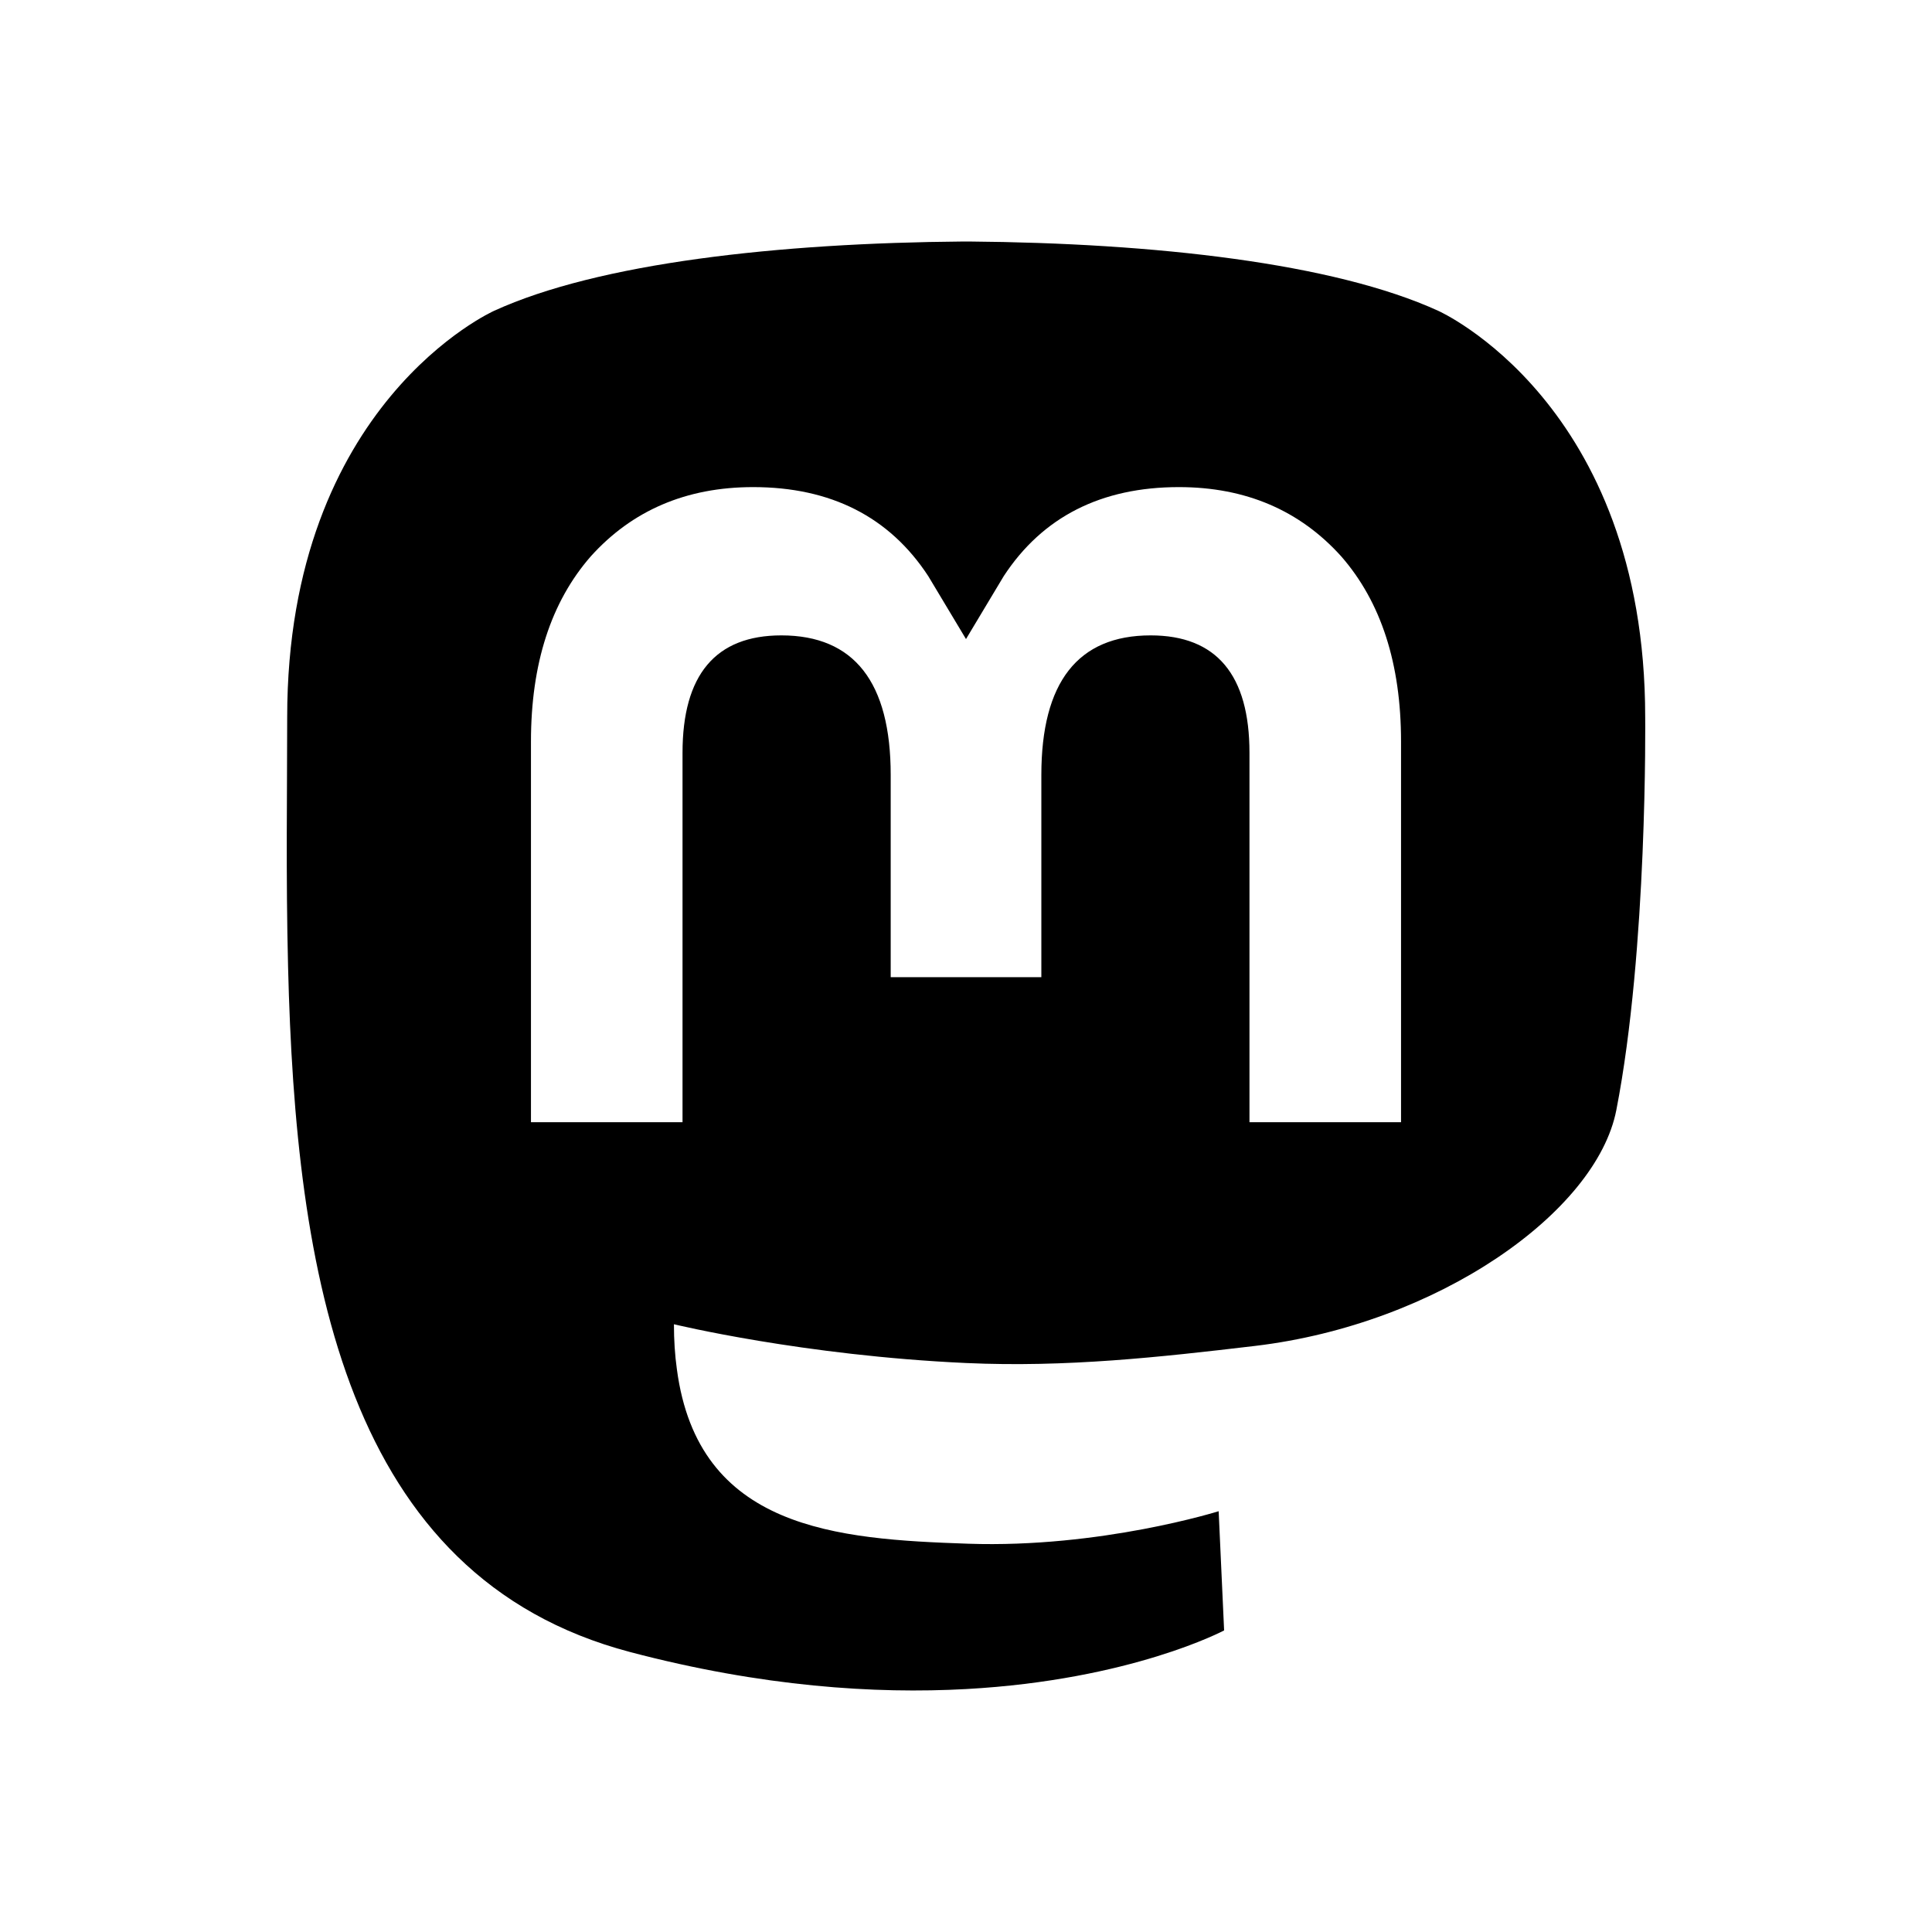
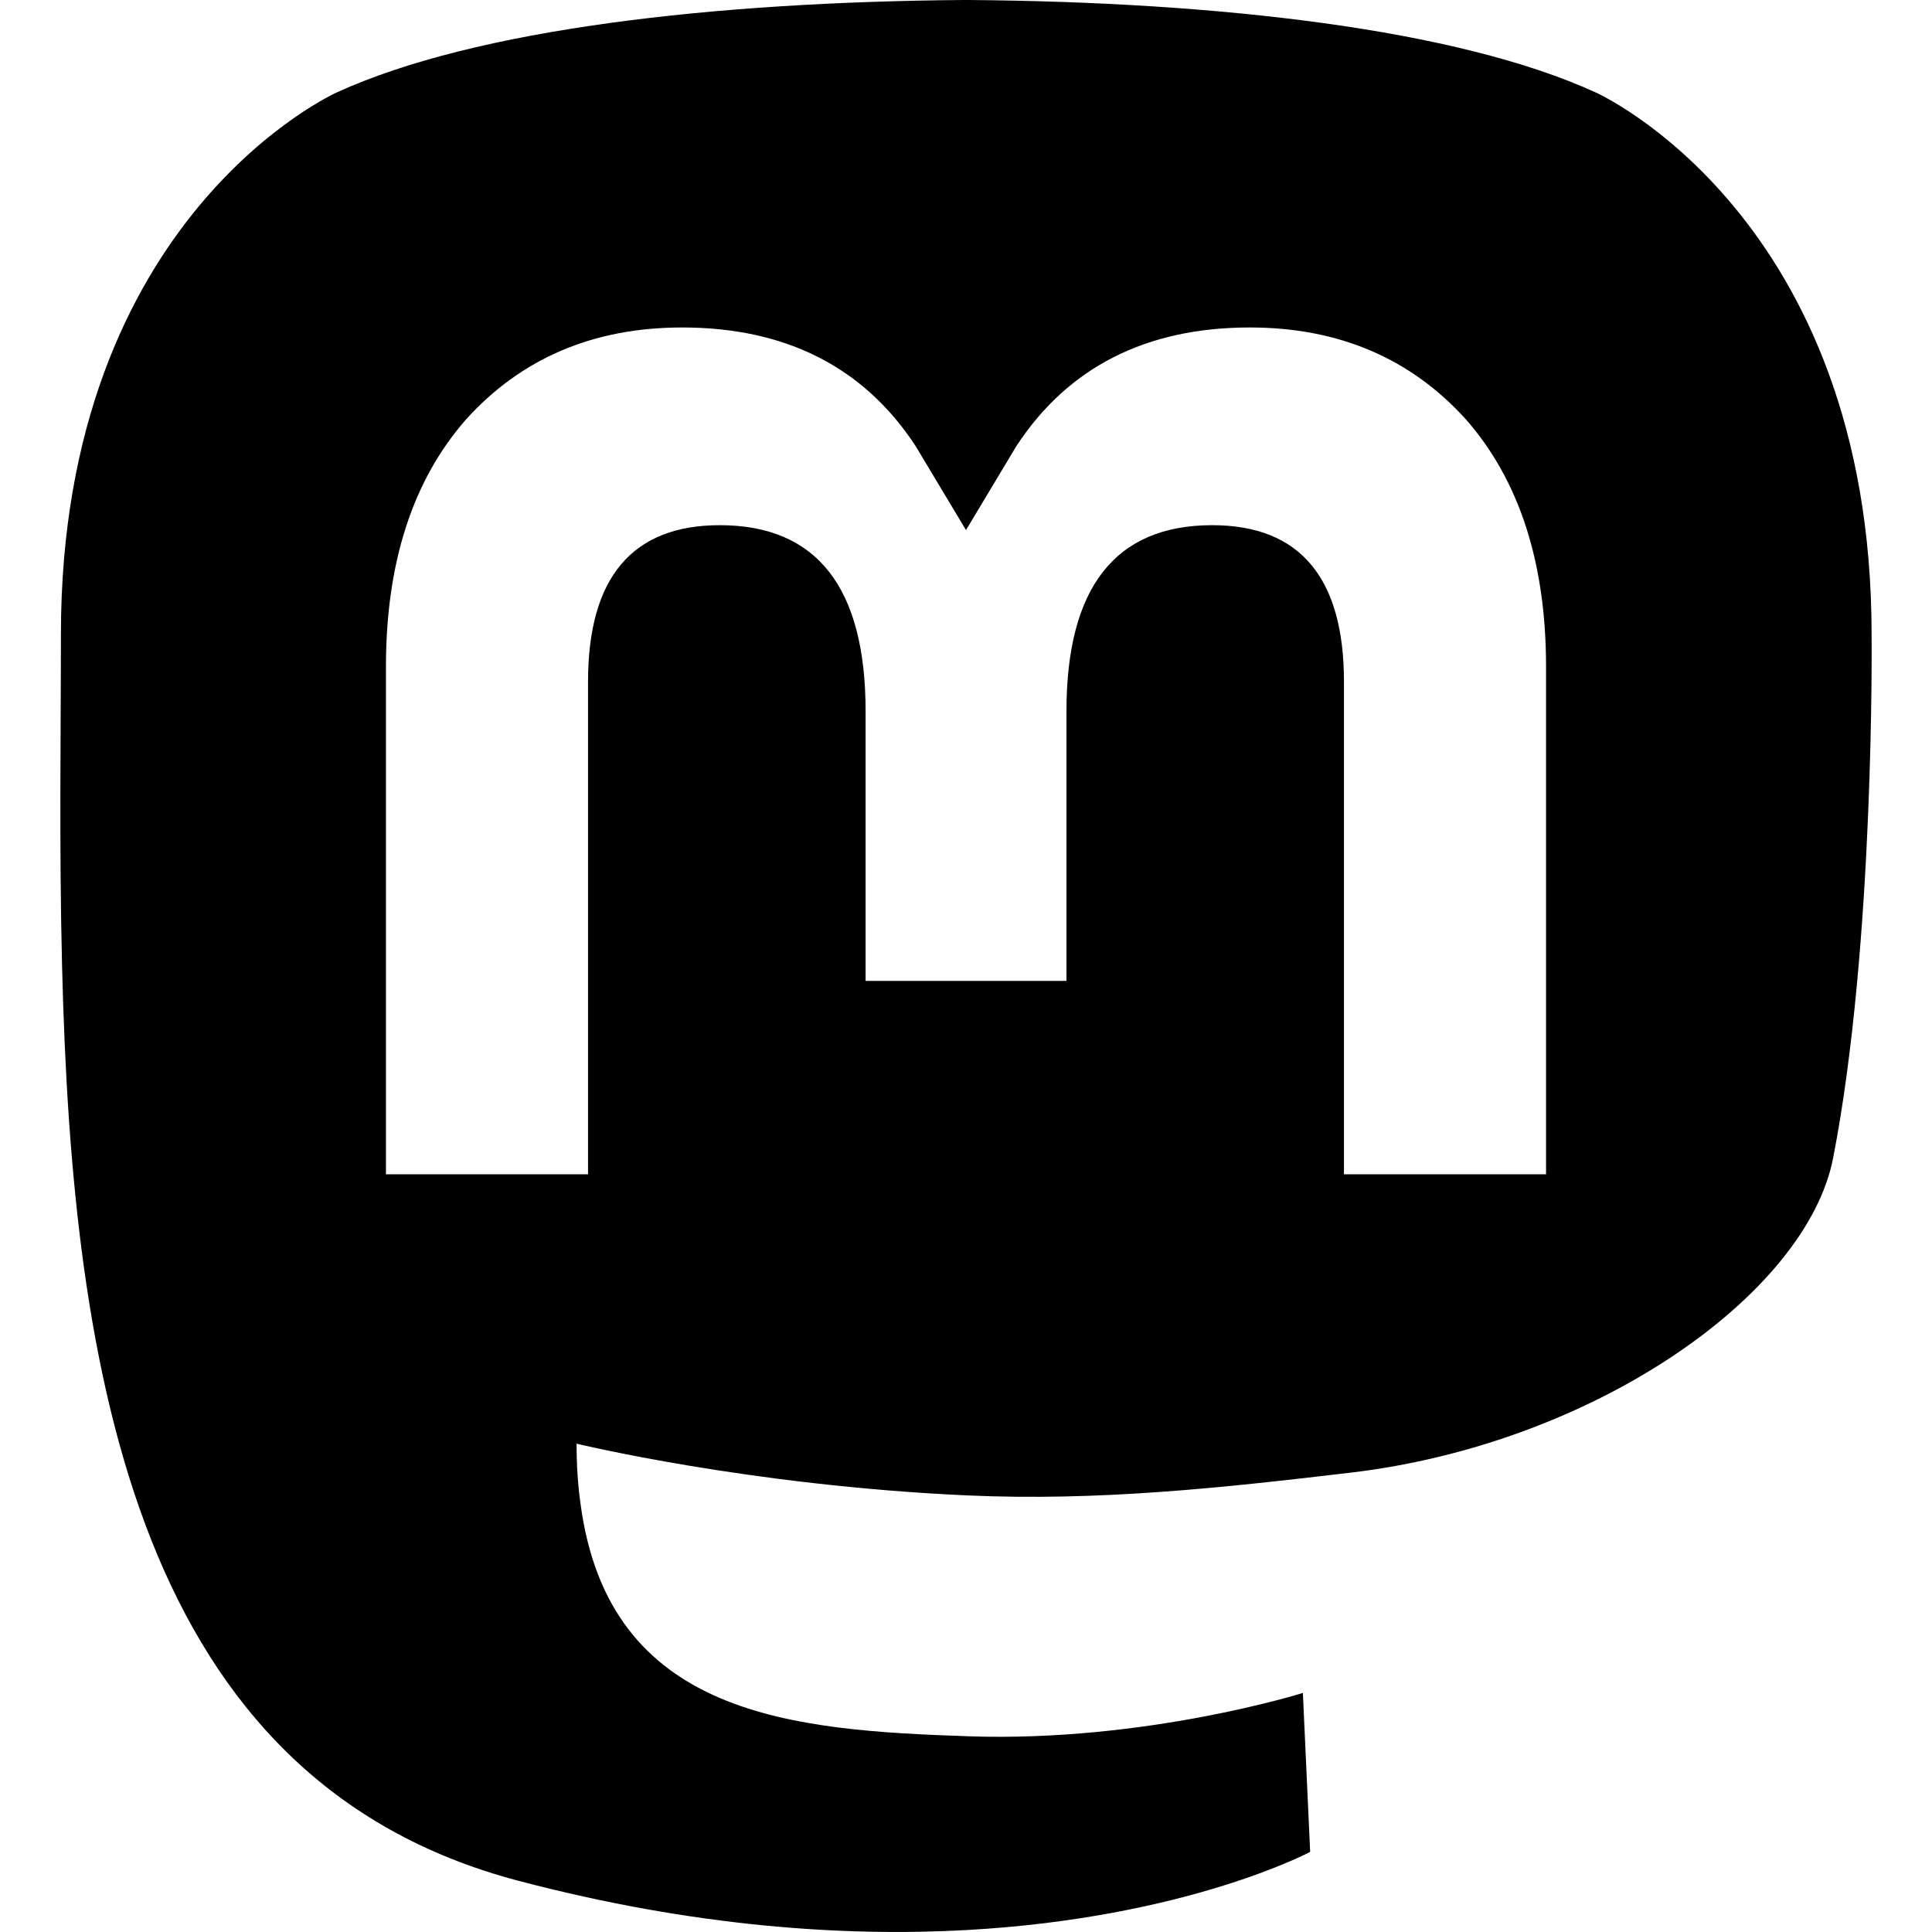
- <svg xmlns="http://www.w3.org/2000/svg" width="24" height="24" viewBox="0 0 32 32" fill="currentColor">
-   <svg x="4" y="4" width="24" height="24" viewBox="0 0 30 30" fill="currentColor">
+ <svg xmlns="http://www.w3.org/2000/svg" width="24" height="24" viewBox="0 0 24 24" fill="currentColor">
+   <svg width="24" height="24" viewBox="0 0 30 30" fill="currentColor">
    <defs id="defs10" />
    <path id="path2" d="m 14.956,0 c -3.855,0.031 -7.563,0.447 -9.724,1.434 0,0 -4.286,1.907 -4.286,8.415 0,1.49 -0.029,3.272 0.018,5.162 0.156,6.364 1.173,12.637 7.087,14.194 2.727,0.718 5.068,0.869 6.954,0.765 3.419,-0.189 5.339,-1.214 5.339,-1.214 L 20.231,26.288 c 0,0 -2.444,0.767 -5.188,0.673 -2.719,-0.093 -5.589,-0.292 -6.029,-3.613 -0.041,-0.292 -0.061,-0.604 -0.061,-0.931 0,0 2.669,0.649 6.052,0.803 2.068,0.094 4.008,-0.121 5.978,-0.354 3.778,-0.449 7.067,-2.765 7.481,-4.881 0.651,-3.334 0.598,-8.135 0.598,-8.135 0,-6.508 -4.285,-8.415 -4.285,-8.415 C 22.615,0.447 18.905,0.031 15.05,0 Z m -4.363,5.085 c 1.606,0 2.821,0.614 3.625,1.842 l 0.782,1.304 0.782,-1.304 c 0.804,-1.228 2.02,-1.842 3.625,-1.842 1.388,0 2.506,0.485 3.36,1.432 0.828,0.947 1.24,2.227 1.24,3.837 v 7.88 h -3.138 v -7.648 c 0,-1.612 -0.682,-2.431 -2.046,-2.431 -1.508,0 -2.263,0.971 -2.263,2.89 v 4.186 h -3.119 v -4.186 c 0,-1.92 -0.756,-2.89 -2.264,-2.89 -1.364,0 -2.046,0.818 -2.046,2.431 v 7.648 H 5.993 v -7.88 c 0,-1.61 0.412,-2.89 1.24,-3.837 C 8.087,5.57 9.205,5.085 10.593,5.085 Z" style="stroke-width:0.13;fill:currentColor;fill-opacity:1" />
  </svg>
</svg>
